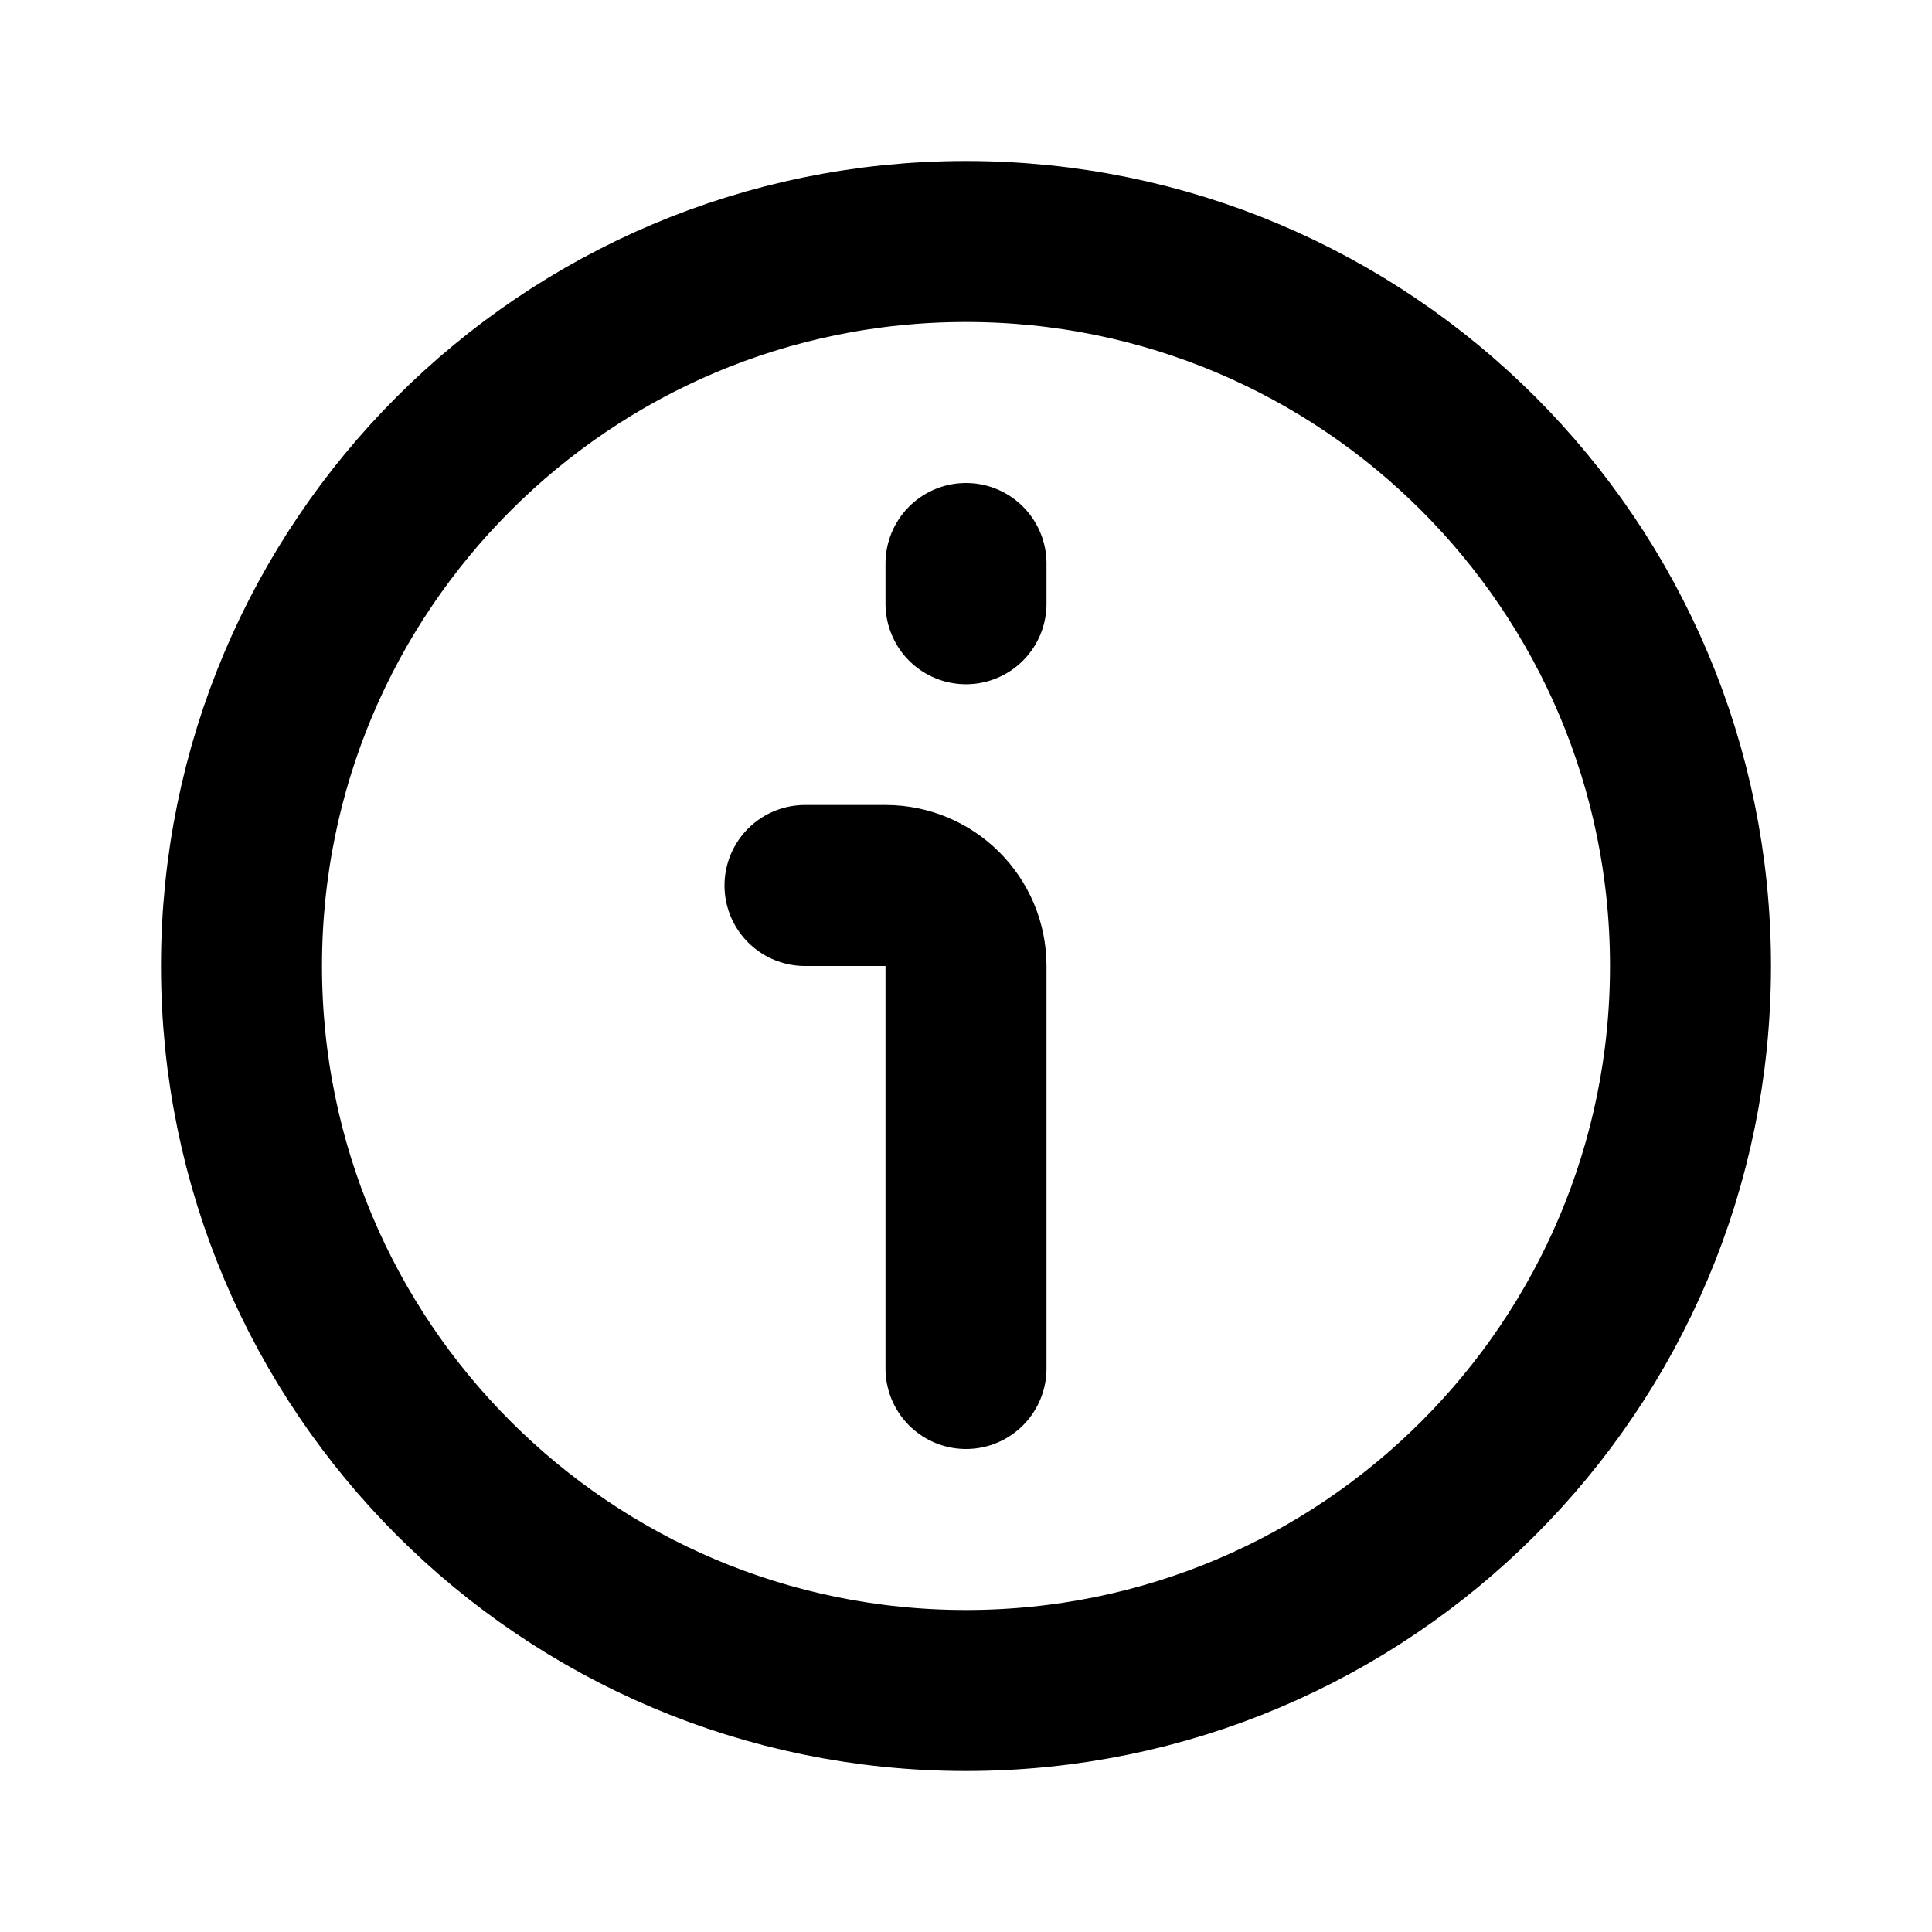
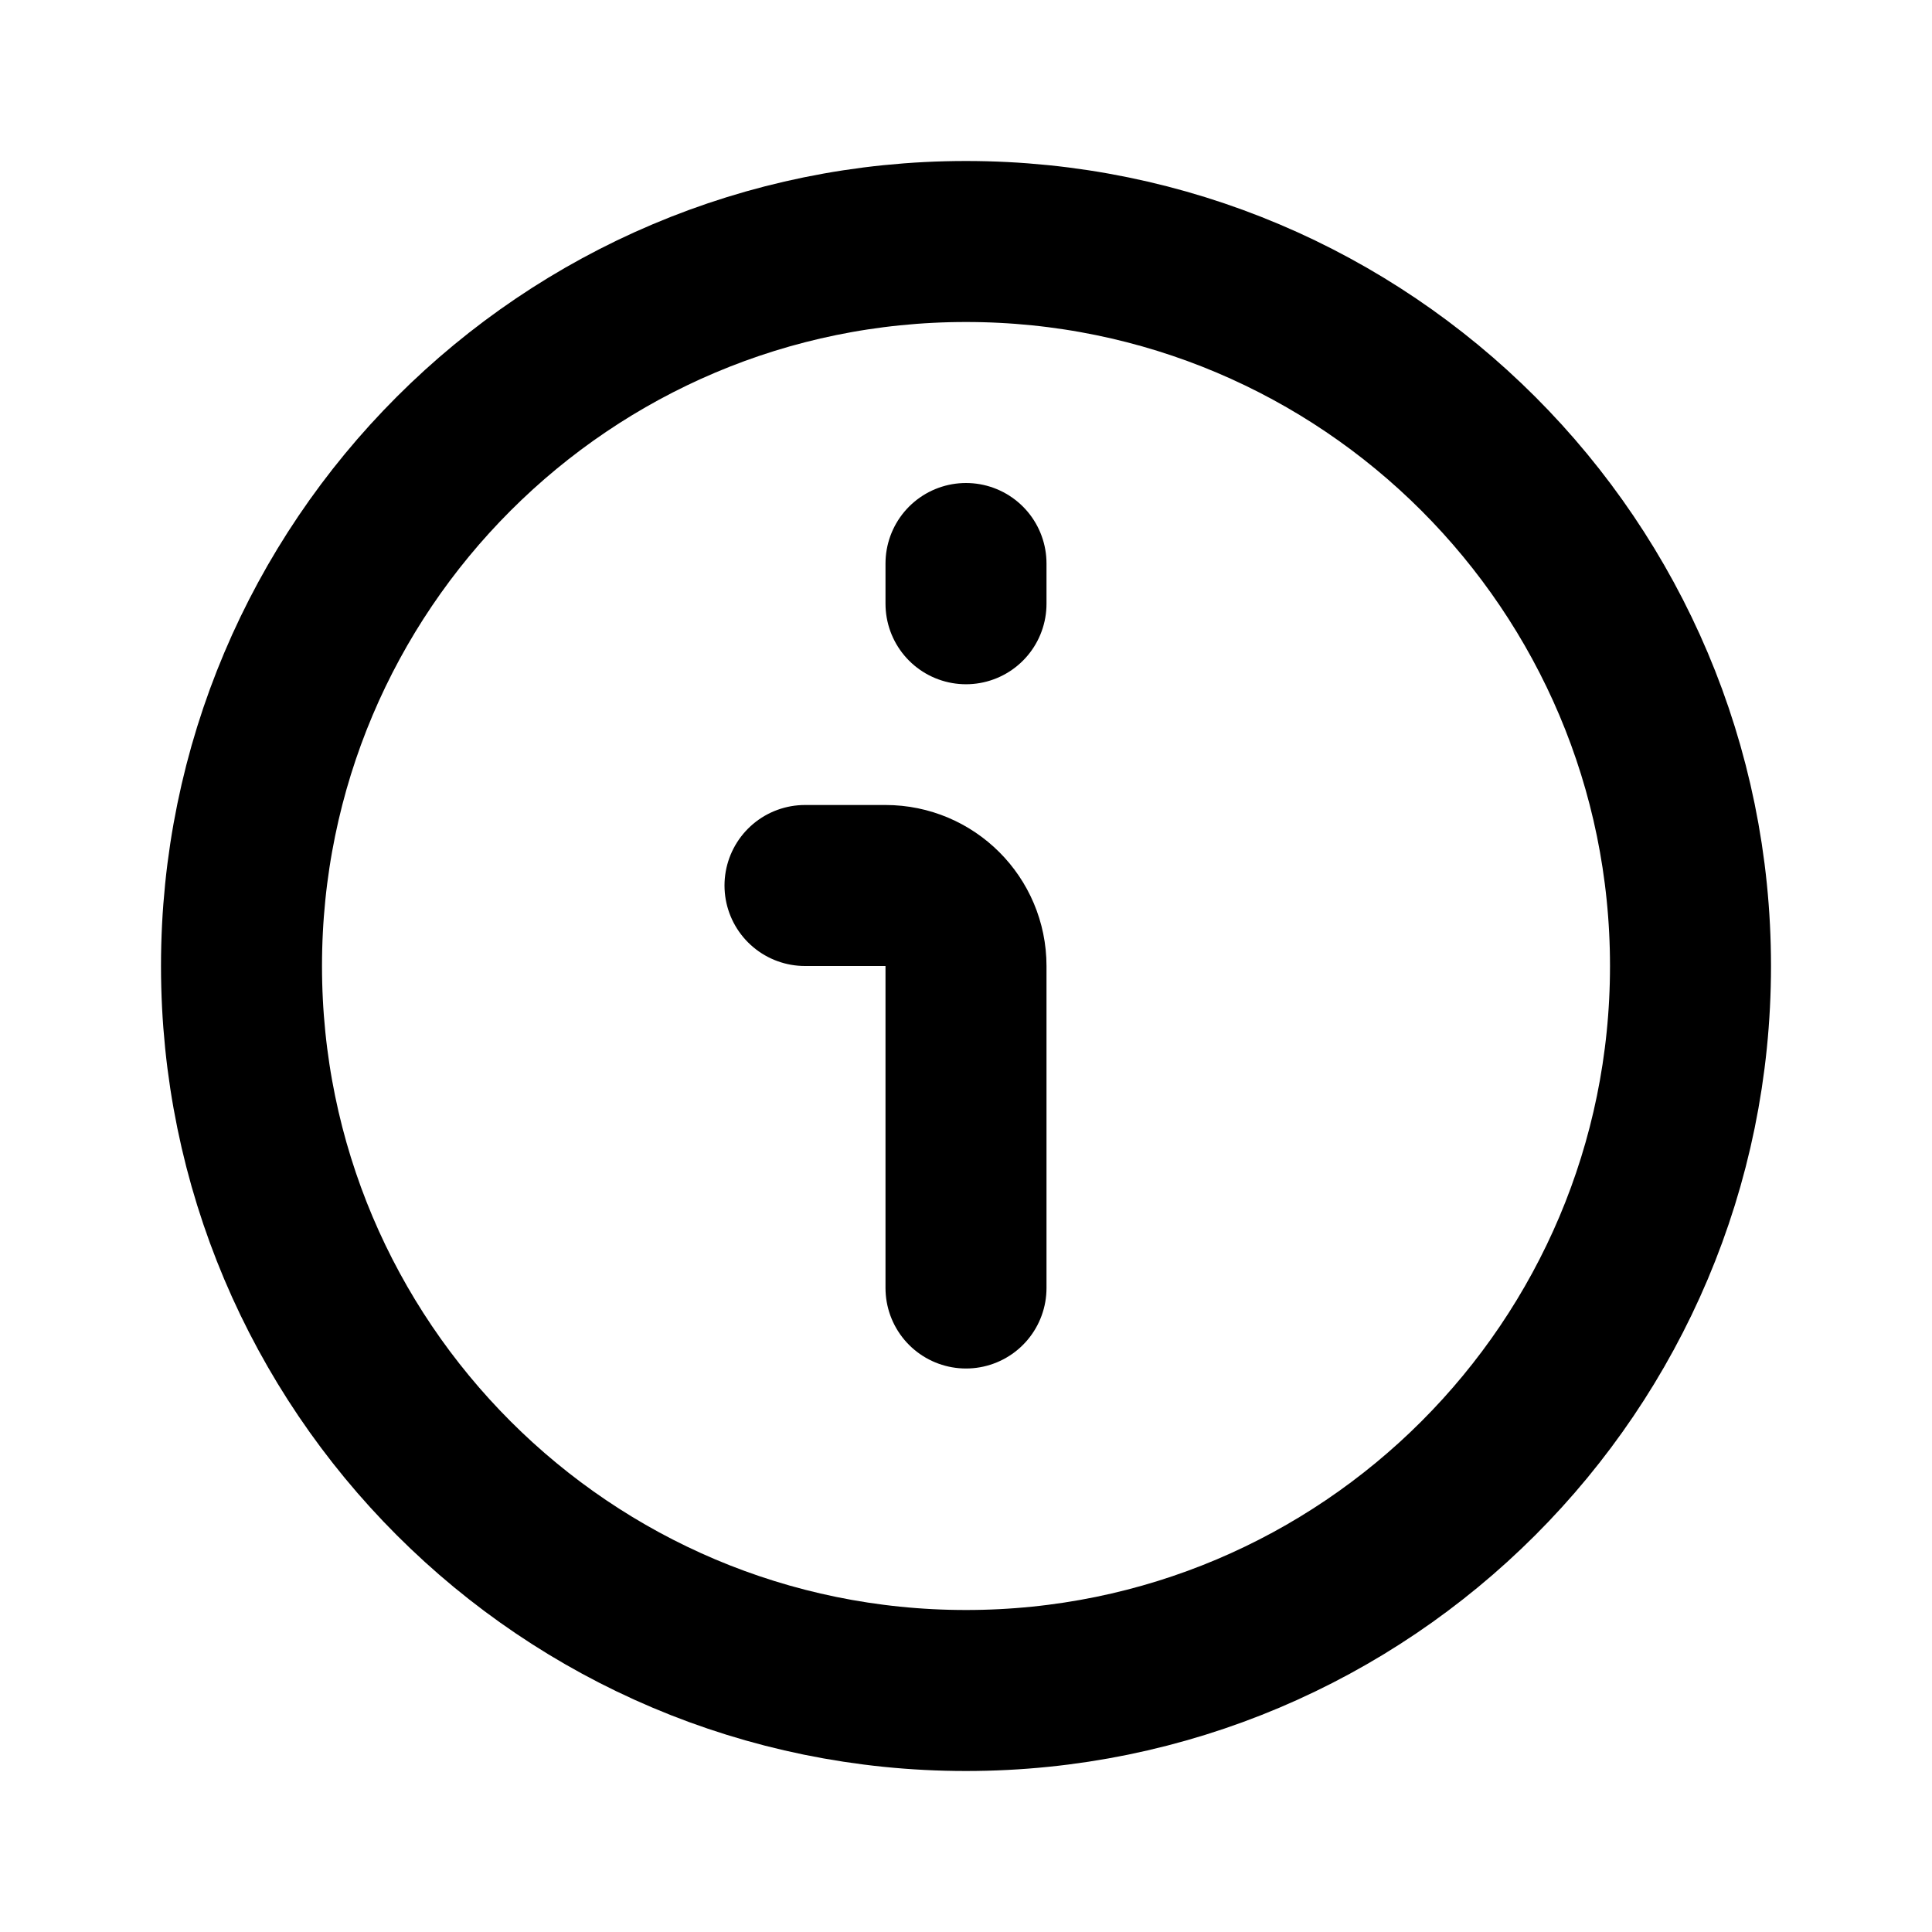
<svg xmlns="http://www.w3.org/2000/svg" width="24" height="24" viewBox="0 0 24 24" fill="none">
-   <path d="M12 17V12C12 11.448 11.552 11 11 11H10" stroke="black" stroke-width="2" stroke-linecap="round" stroke-linejoin="round" />
+   <path d="M12 16V12C12 11.448 11.552 11 11 11H10" stroke="black" stroke-width="2" stroke-linecap="round" stroke-linejoin="round" />
  <circle cx="12" cy="12" r="9" stroke="black" stroke-width="2" />
  <path d="M12 7V7.5" stroke="black" stroke-width="2" stroke-linecap="round" stroke-linejoin="round" />
</svg>
